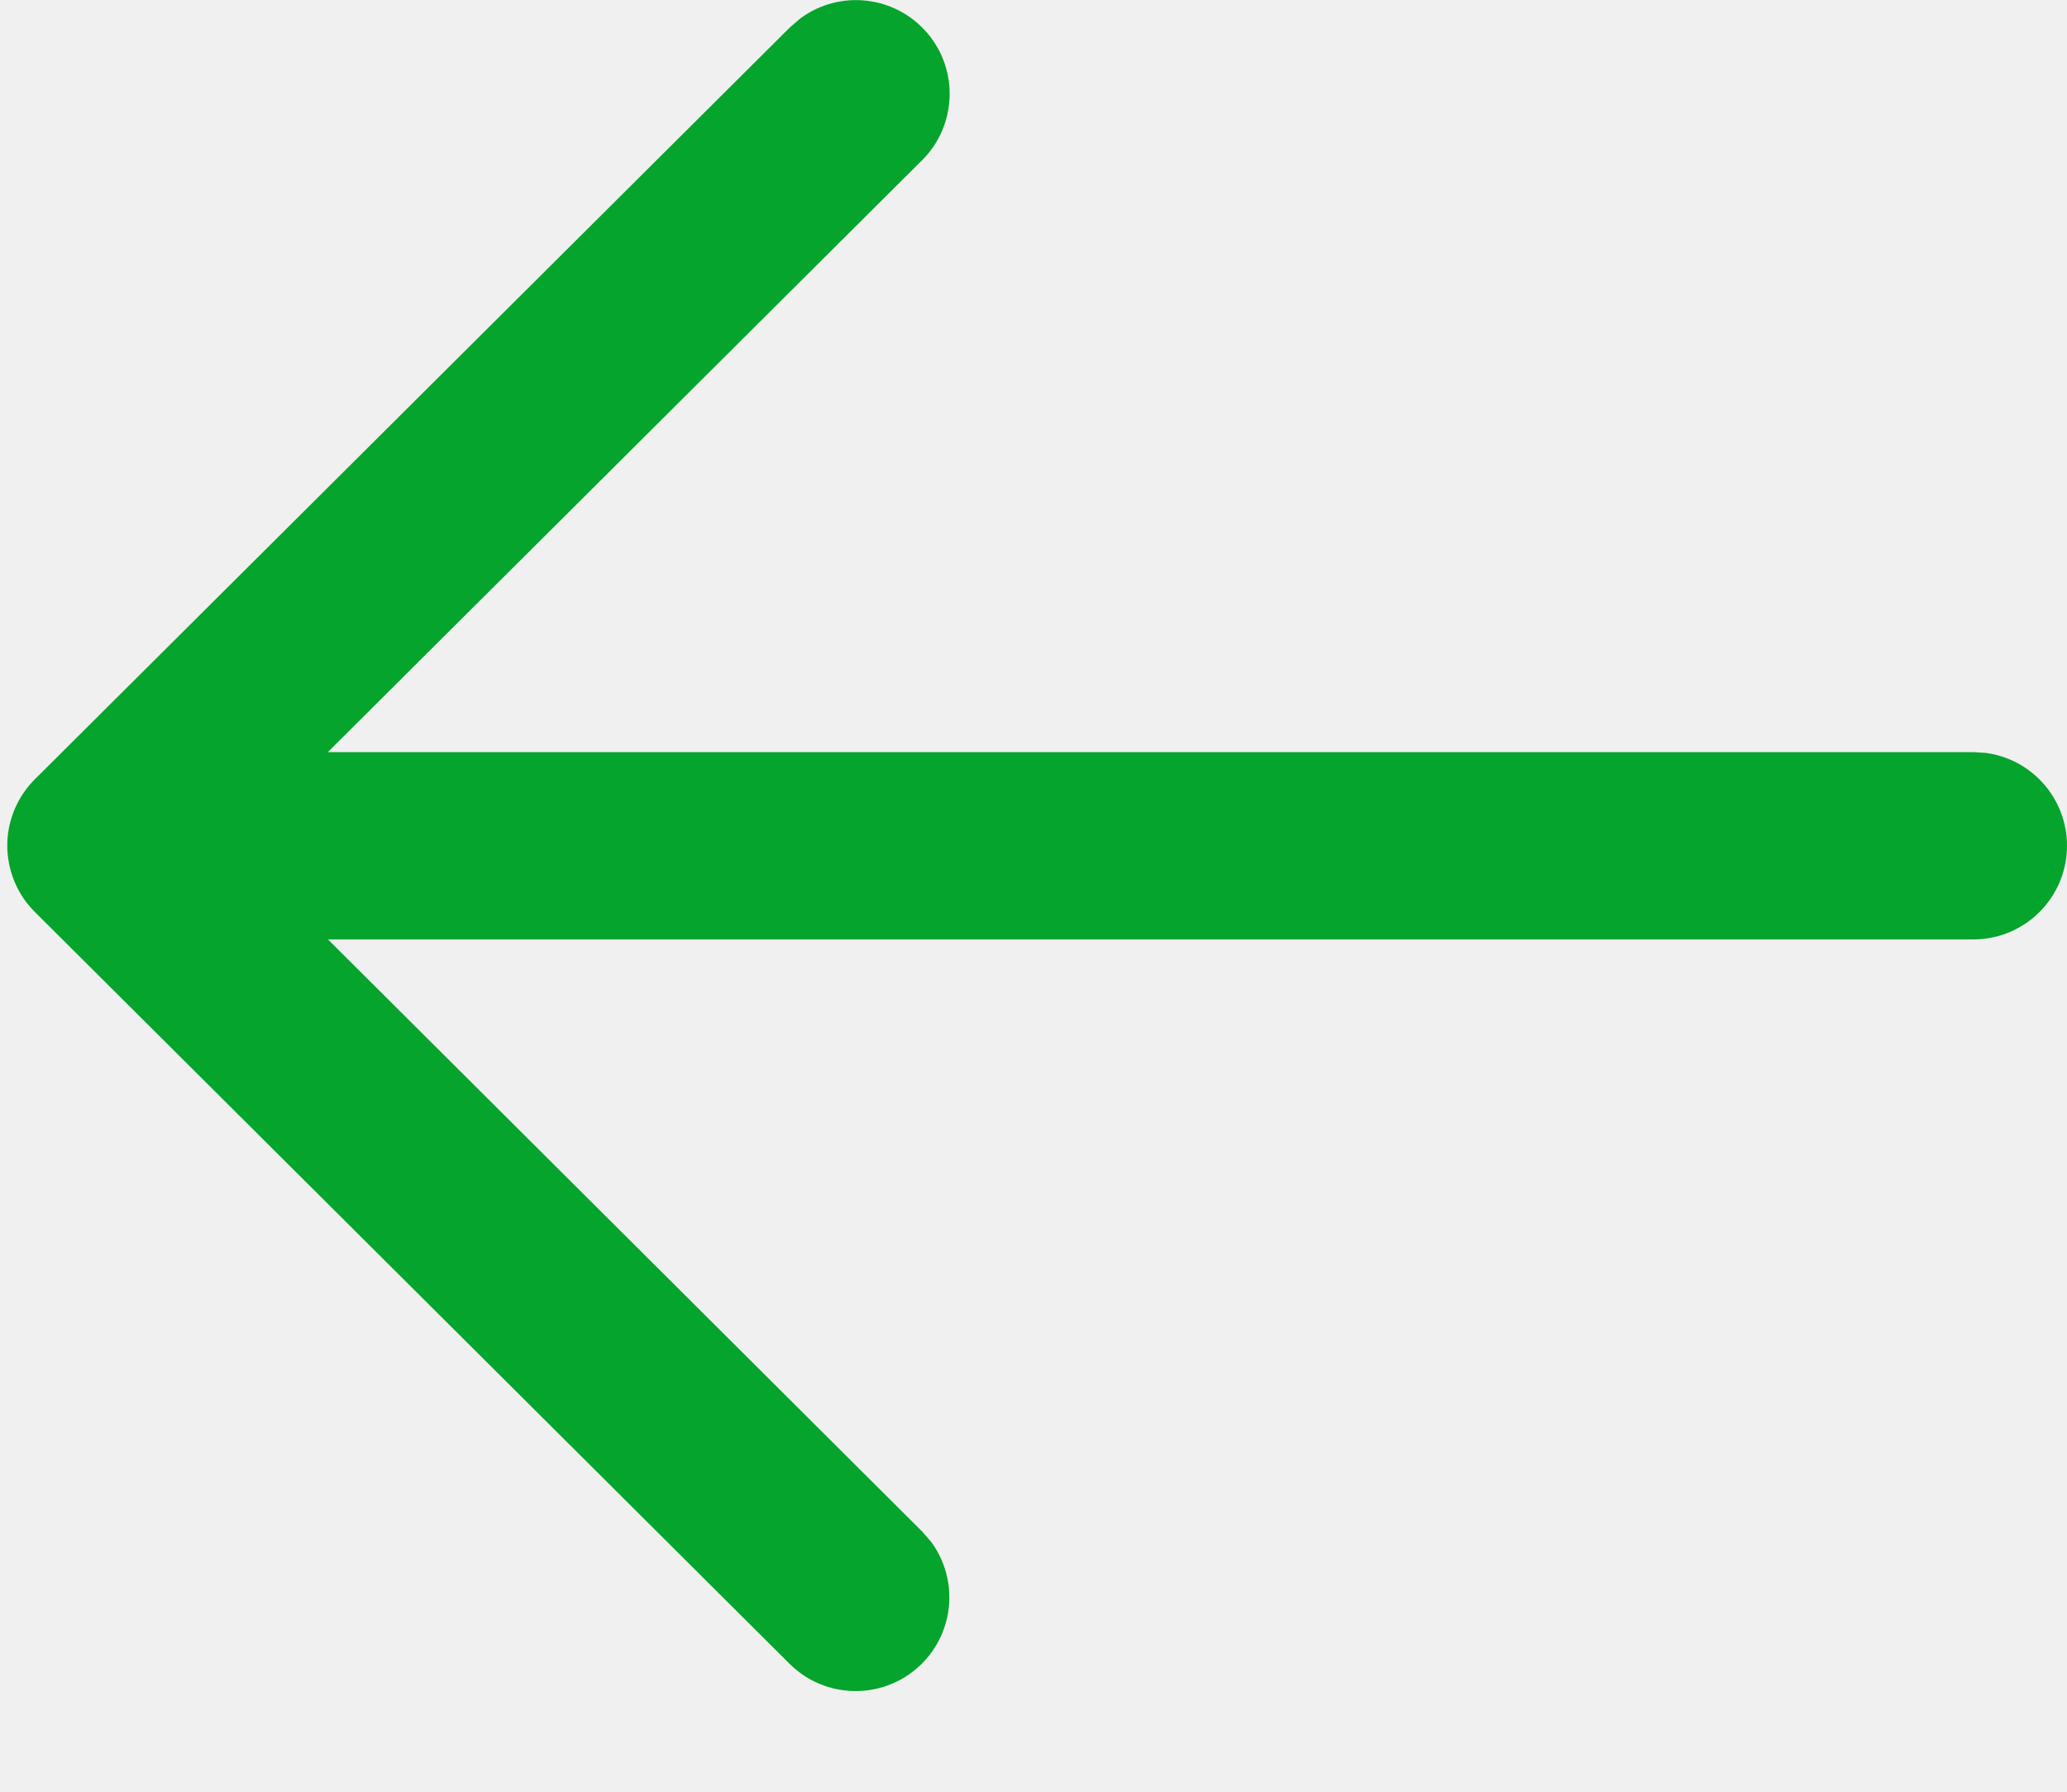
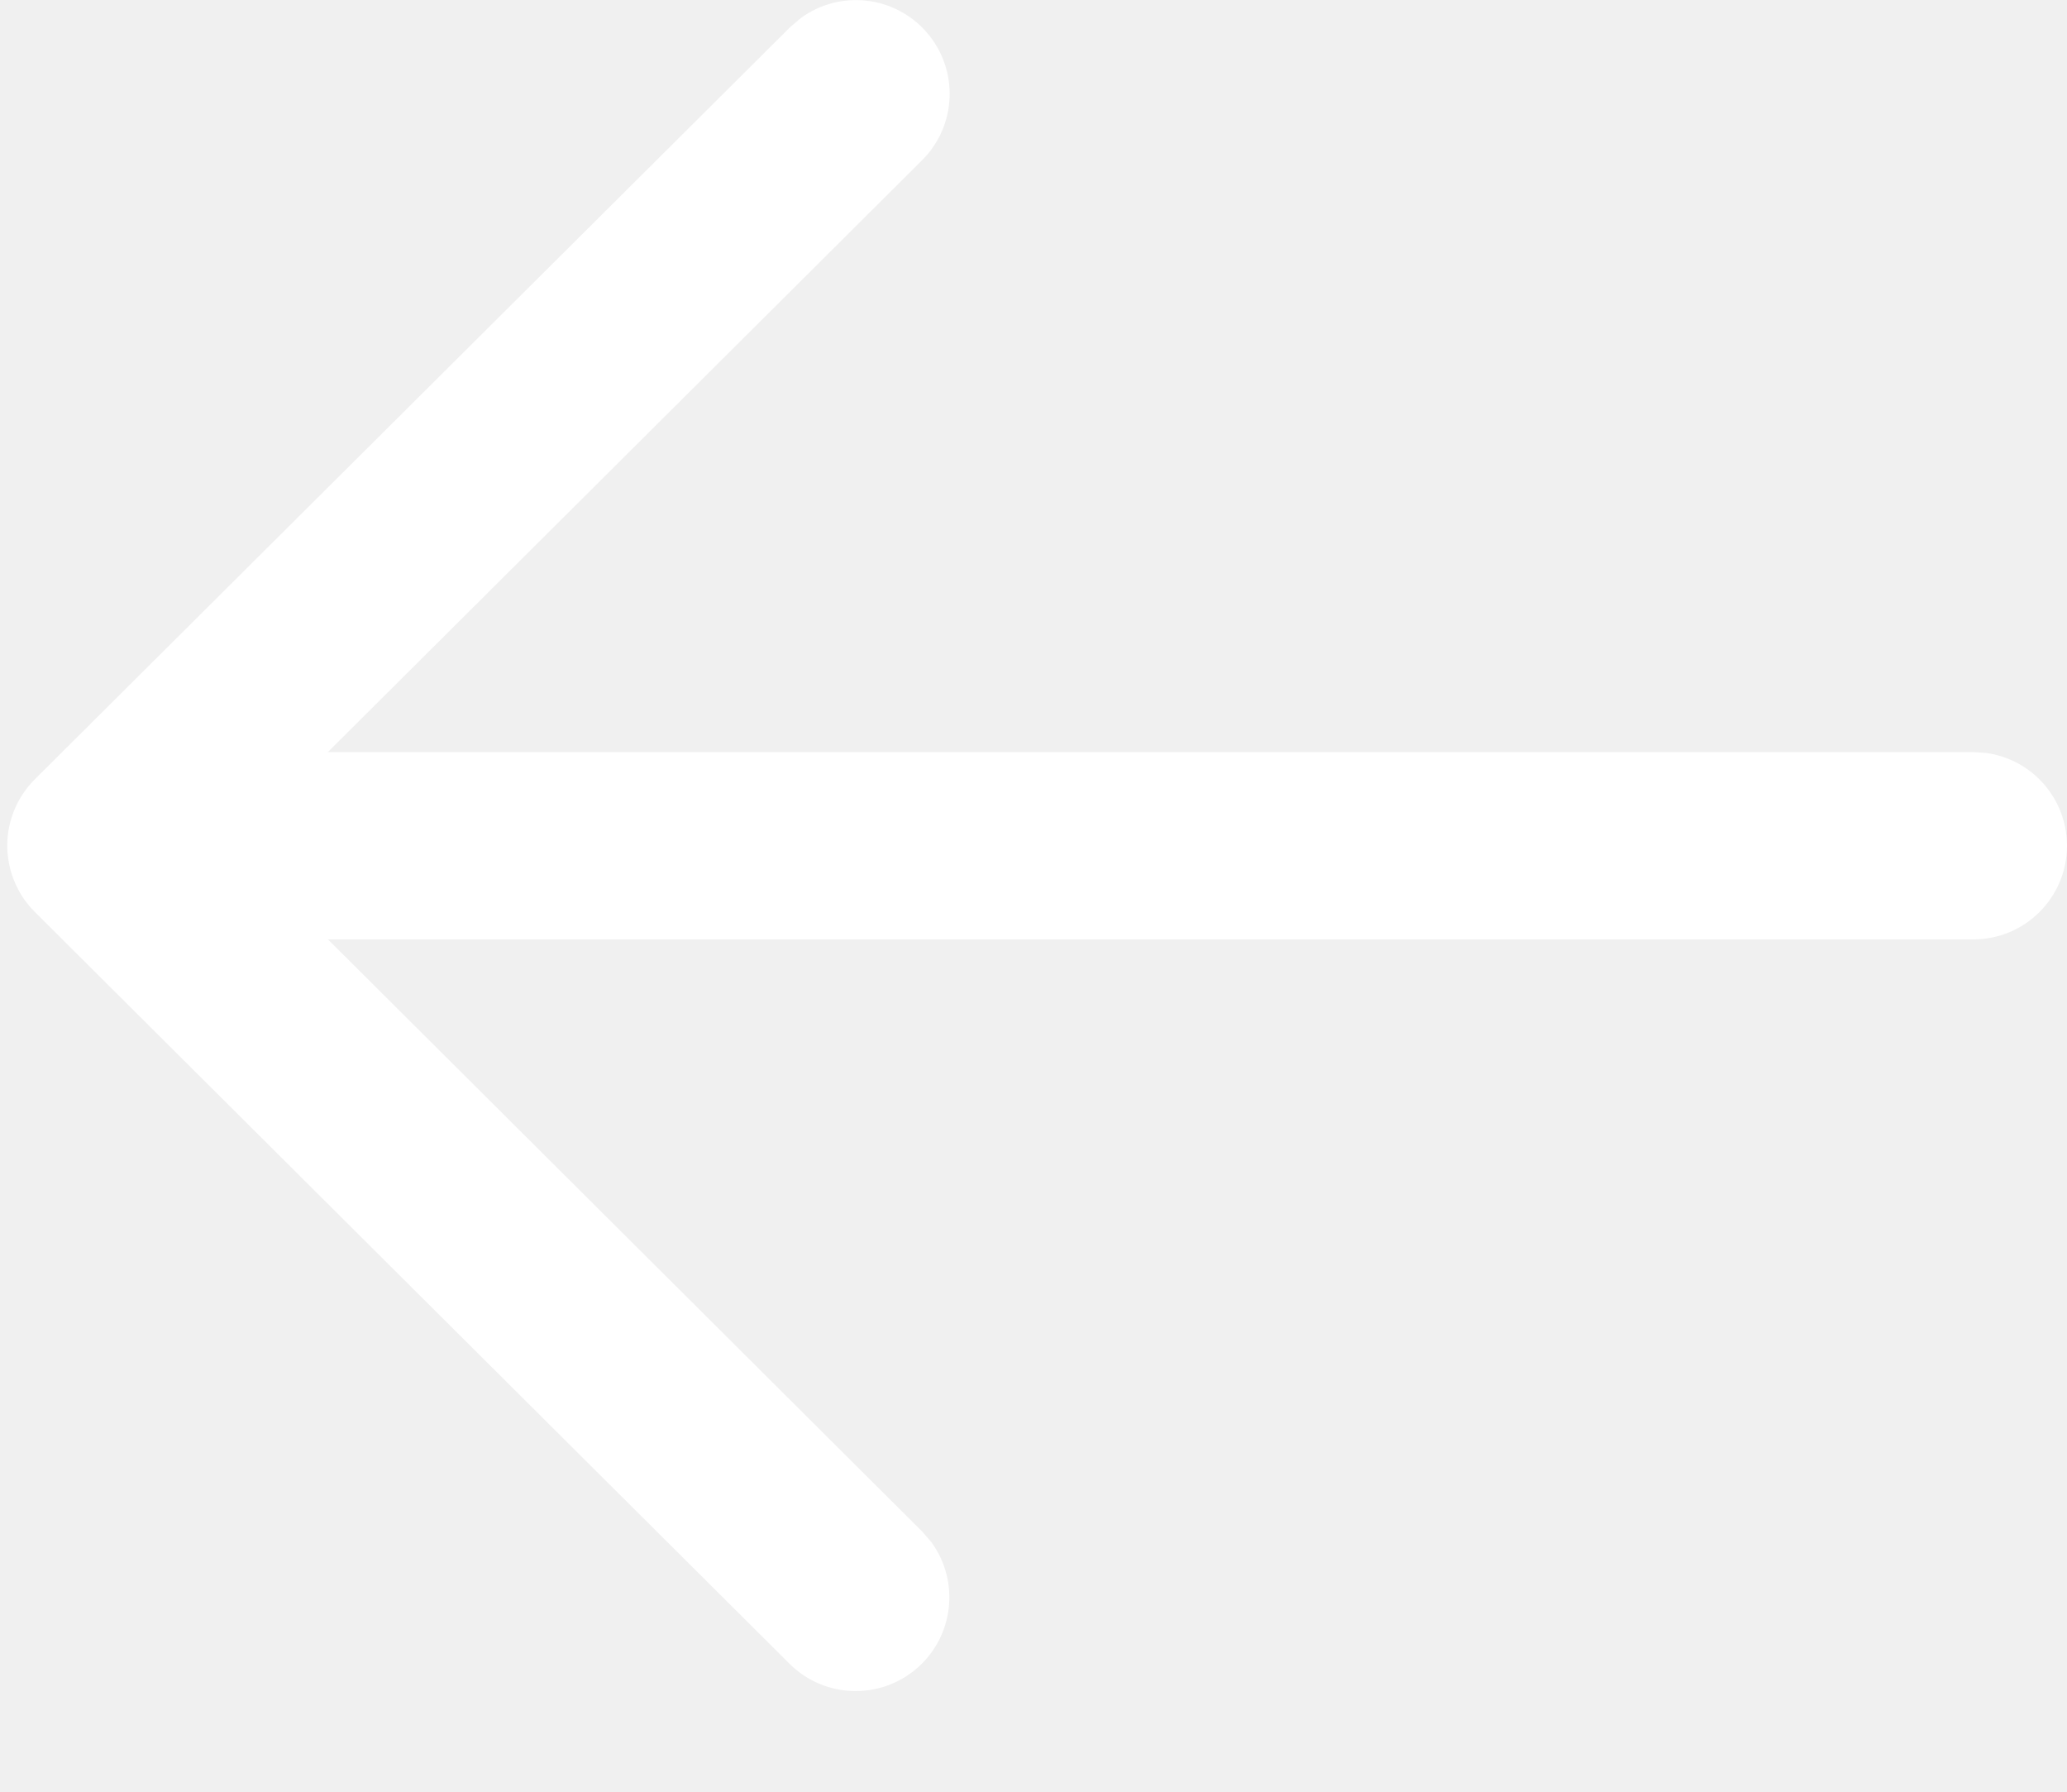
<svg xmlns="http://www.w3.org/2000/svg" width="15" height="13" fill="none">
-   <path d="M15 6.136a.68.68 0 00-.587-.673l-.092-.006H2.379l4.314-4.296A.68.68 0 005.81.132l-.077.066-5.48 5.456a.682.682 0 00-.2.456v.053l.003.04-.003-.067a.683.683 0 00.134.405l.006.008a.683.683 0 00.06.068l5.48 5.458a.68.68 0 001.025-.887l-.066-.076L2.38 6.816h11.94a.68.68 0 00.68-.68z" fill="#05A42C" />
+   <path d="M15 6.136a.68.68 0 00-.587-.673l-.092-.006H2.379l4.314-4.296A.68.68 0 005.81.132l-.077.066-5.48 5.456a.682.682 0 00-.2.456v.053l.003.04-.003-.067a.683.683 0 00.134.405l.006.008a.683.683 0 00.06.068l5.48 5.458a.68.68 0 001.025-.887l-.066-.076L2.38 6.816h11.94a.68.68 0 00.68-.68z" fill="#fff" />
</svg>
